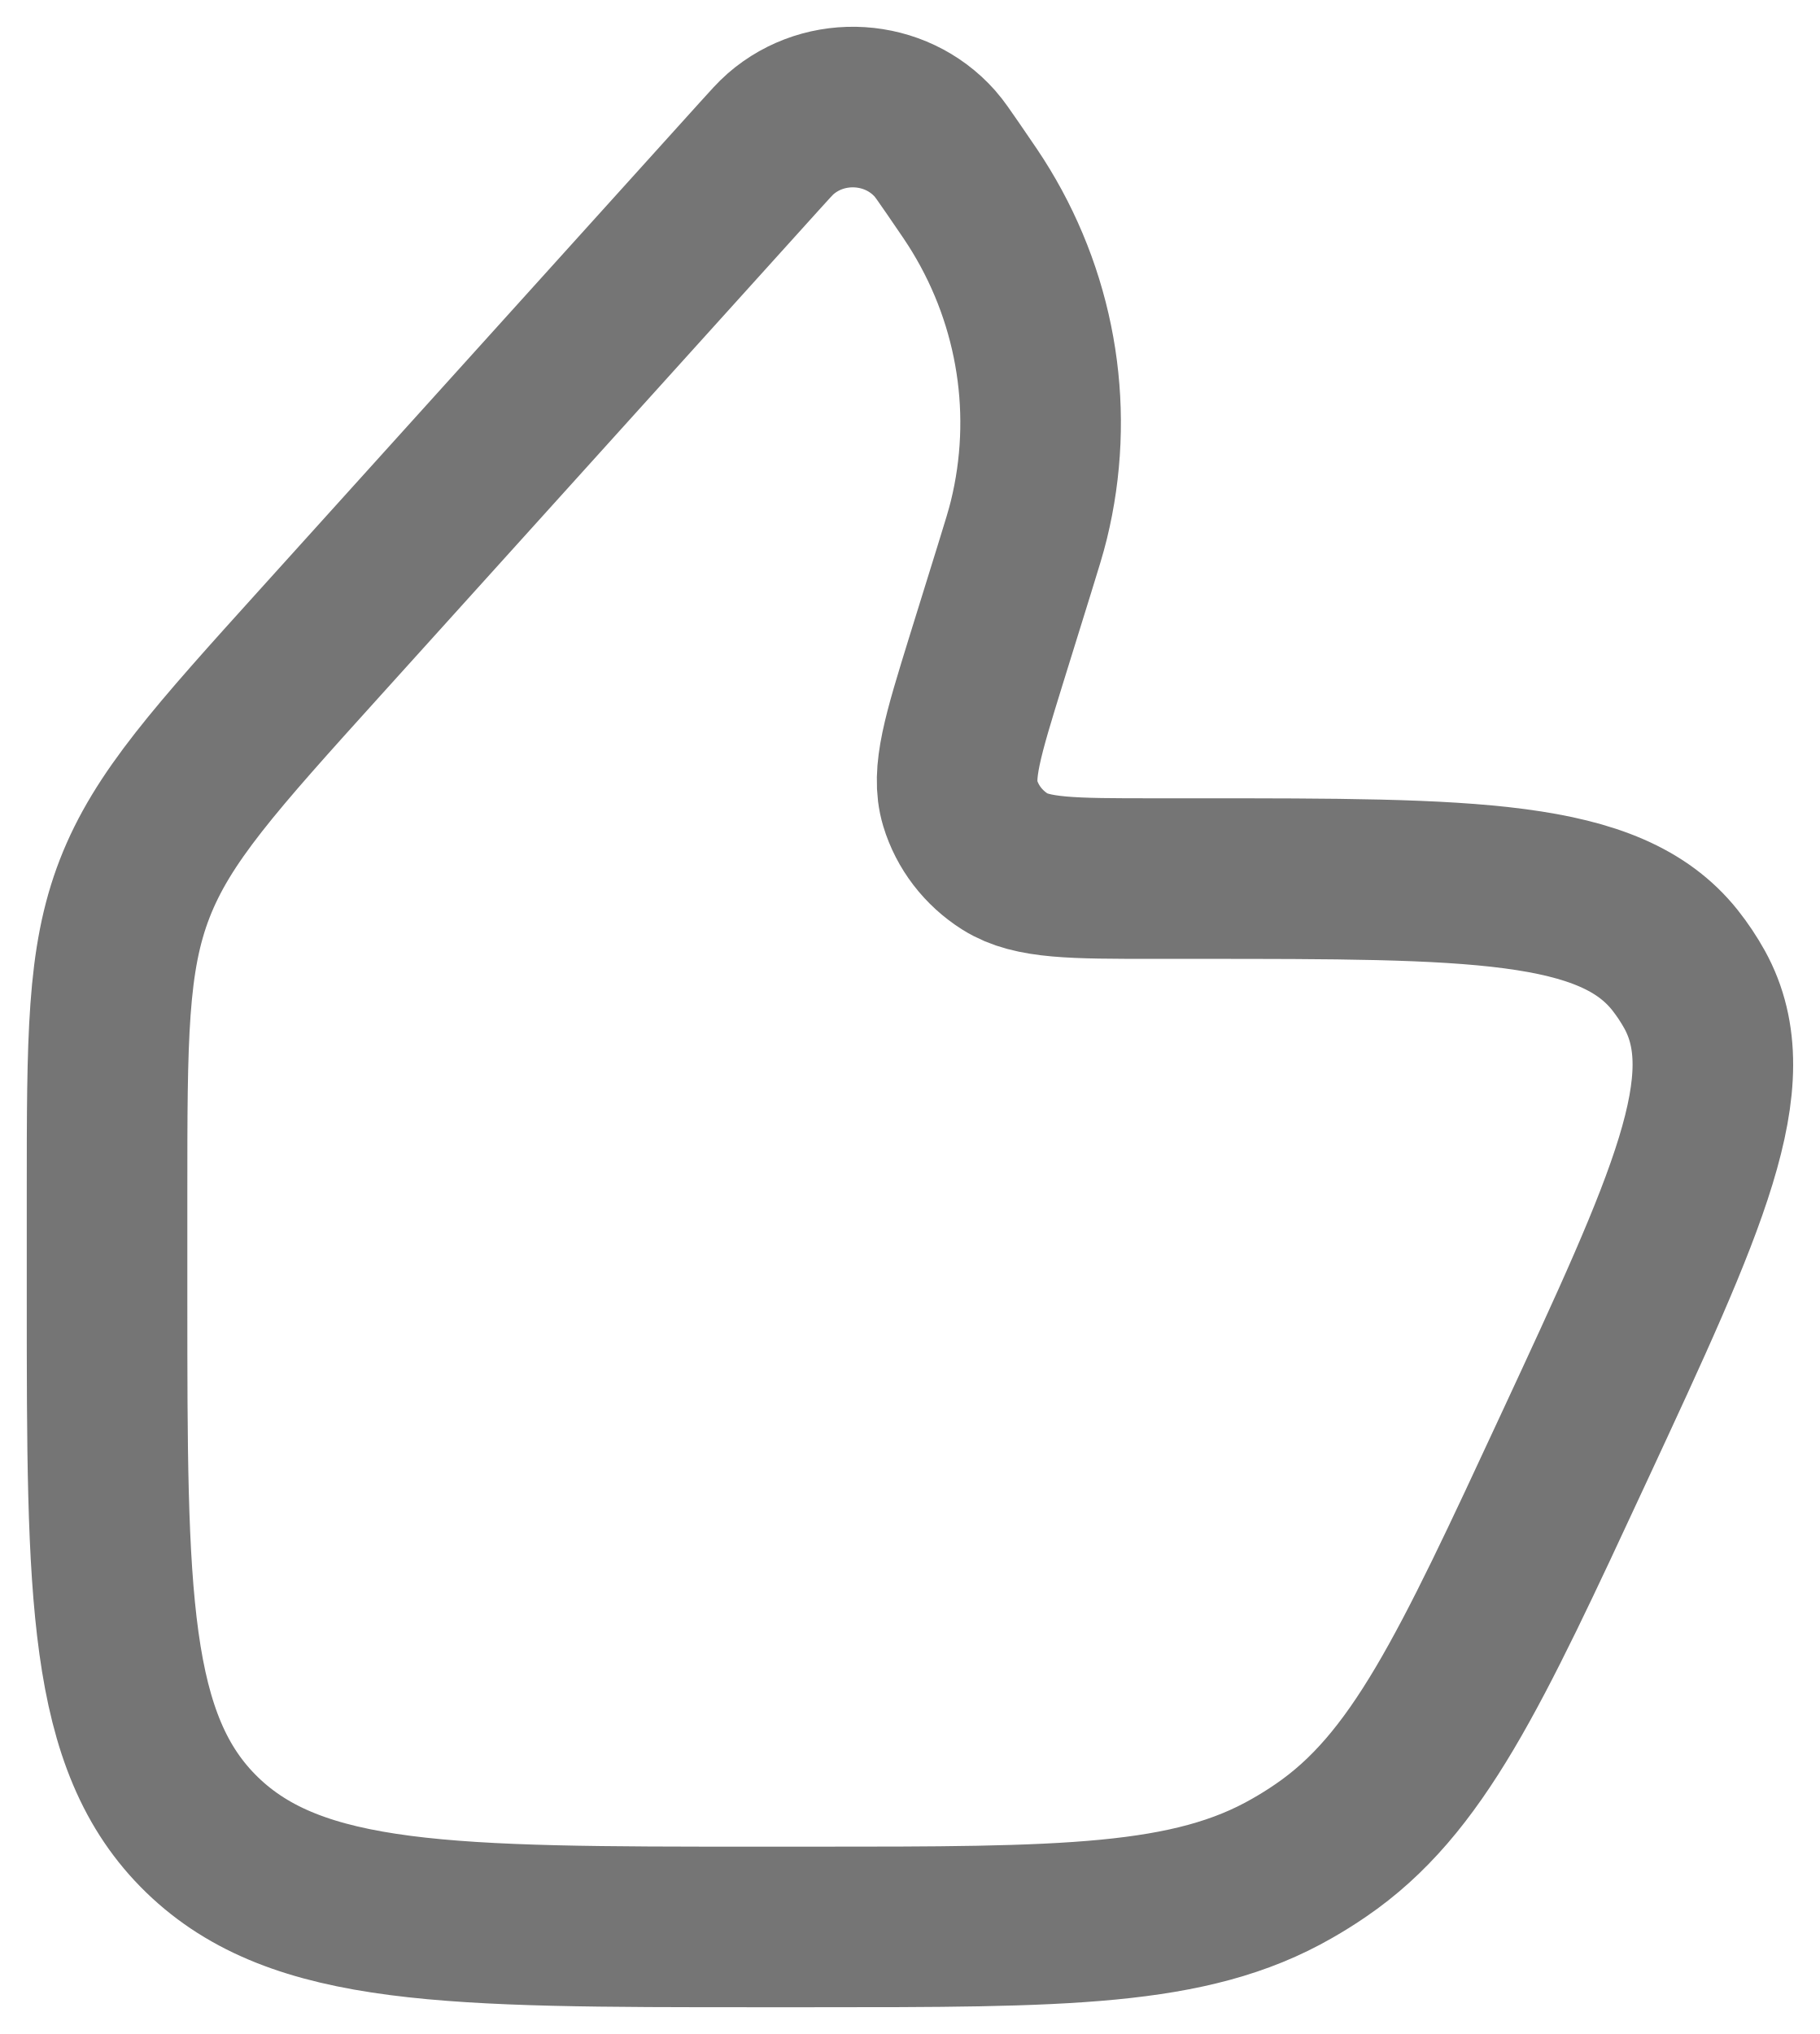
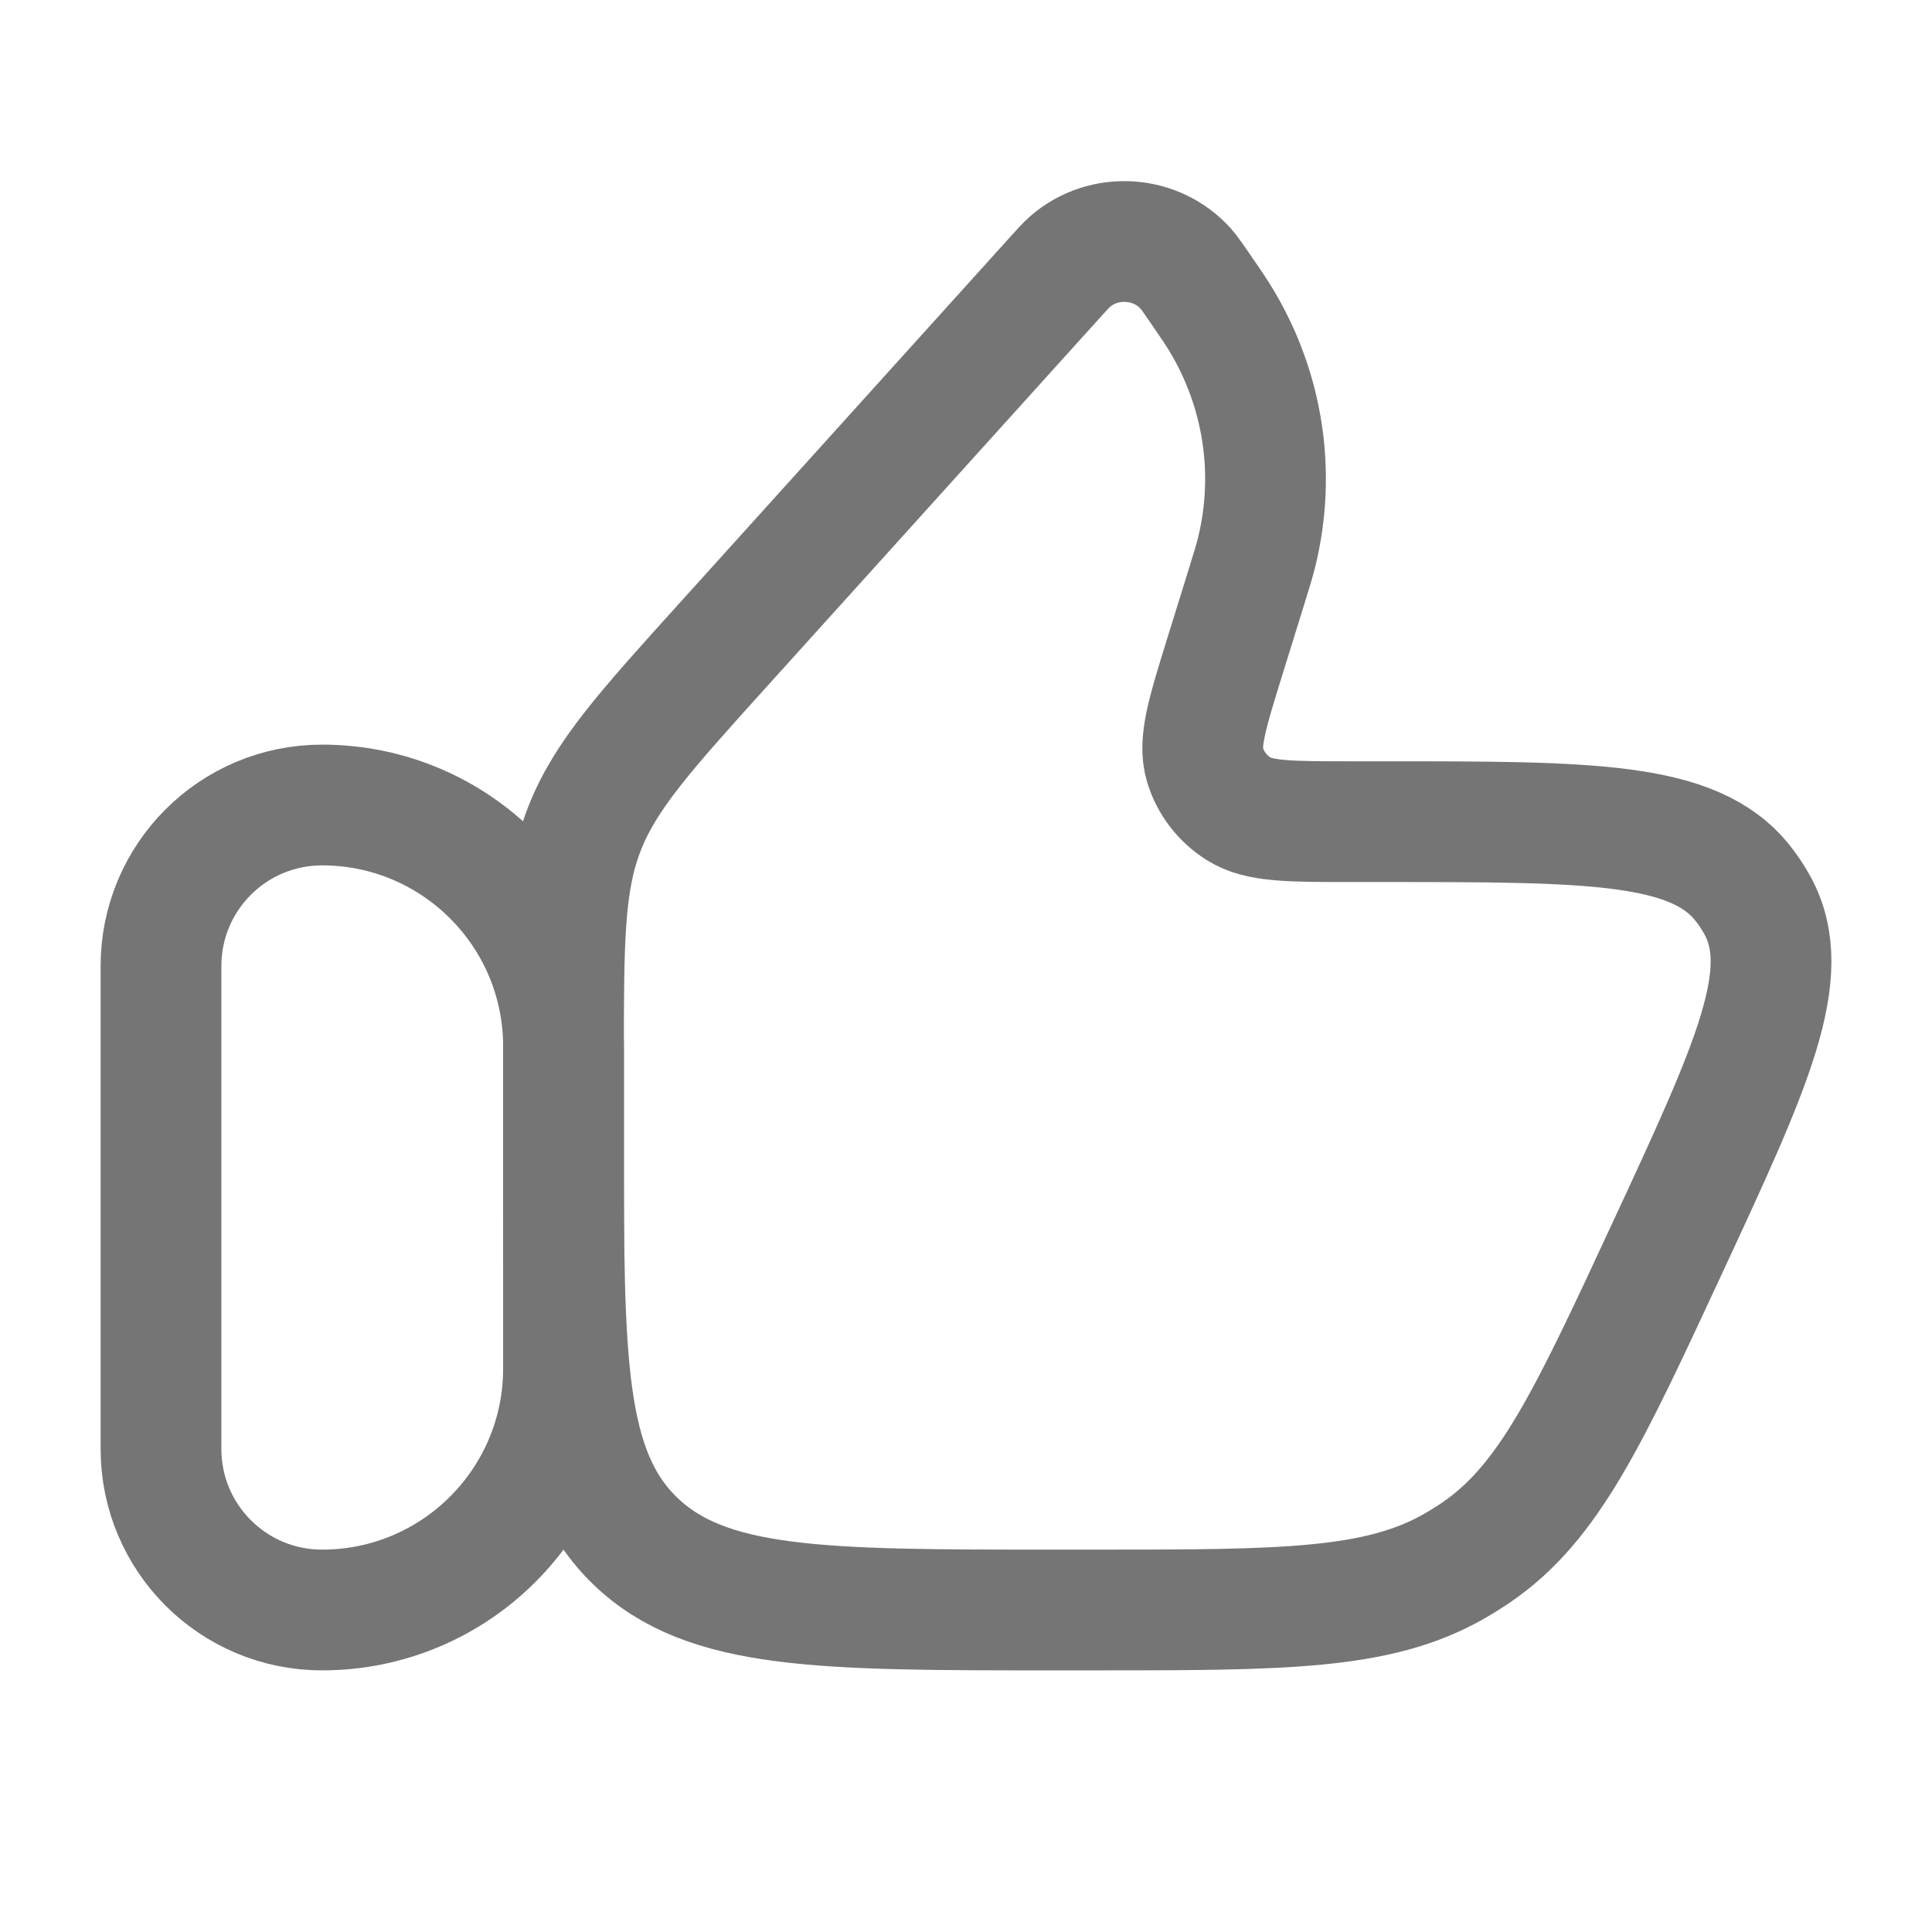
- <svg xmlns="http://www.w3.org/2000/svg" width="17" height="19" viewBox="0 0 17 19" fill="none">
-   <path d="M9.479 5.306L9.212 6.166C8.994 6.871 8.885 7.223 8.969 7.502C9.037 7.727 9.186 7.921 9.389 8.049C9.64 8.207 10.02 8.207 10.779 8.207H11.183C13.753 8.207 15.038 8.207 15.645 8.967C15.714 9.054 15.776 9.147 15.83 9.244C16.297 10.092 15.766 11.235 14.704 13.521C13.73 15.619 13.242 16.668 12.338 17.285C12.251 17.345 12.161 17.401 12.068 17.454C11.116 18 9.936 18 7.576 18H7.065C4.206 18 2.776 18 1.888 17.14C1 16.279 1 14.894 1 12.124V11.15C1 9.695 1 8.967 1.258 8.301C1.517 7.634 2.011 7.087 3.001 5.991L7.092 1.461C7.195 1.347 7.246 1.29 7.291 1.251C7.713 0.883 8.365 0.925 8.734 1.342C8.774 1.387 8.817 1.45 8.904 1.576C9.039 1.772 9.106 1.87 9.165 1.968C9.693 2.839 9.852 3.874 9.611 4.857C9.584 4.967 9.549 5.08 9.479 5.306Z" stroke="#757575" stroke-width="1.5" stroke-linecap="round" stroke-linejoin="round" />
+ <svg xmlns="http://www.w3.org/2000/svg" width="24" height="24" viewBox="0 0 24 24" fill="none">
+   <path d="M2 12C2 10.895 2.895 10 4 10C5.657 10 7 11.343 7 13V17C7 18.657 5.657 20 4 20C2.895 20 2 19.105 2 18V12Z" stroke="#757575" stroke-width="1.5" stroke-linecap="round" stroke-linejoin="round" />
+   <path d="M15.479 7.306L15.212 8.166C14.994 8.871 14.885 9.223 14.969 9.502C15.037 9.727 15.186 9.921 15.389 10.049C15.64 10.207 16.02 10.207 16.779 10.207H17.183C19.753 10.207 21.038 10.207 21.645 10.967C21.715 11.054 21.776 11.147 21.83 11.244C22.297 12.092 21.766 13.235 20.704 15.521C19.73 17.619 19.242 18.668 18.338 19.285C18.25 19.345 18.16 19.401 18.068 19.454C17.116 20 15.936 20 13.576 20H13.065C10.206 20 8.776 20 7.888 19.14C7 18.279 7 16.894 7 14.124V13.15C7 11.695 7 10.967 7.258 10.301C7.517 9.634 8.011 9.087 9.001 7.991L13.092 3.461C13.195 3.347 13.246 3.29 13.291 3.251C13.713 2.883 14.365 2.925 14.734 3.342C14.774 3.387 14.817 3.45 14.904 3.576C15.039 3.772 15.106 3.87 15.165 3.968C15.693 4.839 15.852 5.874 15.611 6.857C15.584 6.967 15.549 7.08 15.479 7.306Z" stroke="#757575" stroke-width="1.5" stroke-linecap="round" stroke-linejoin="round" />
</svg>
